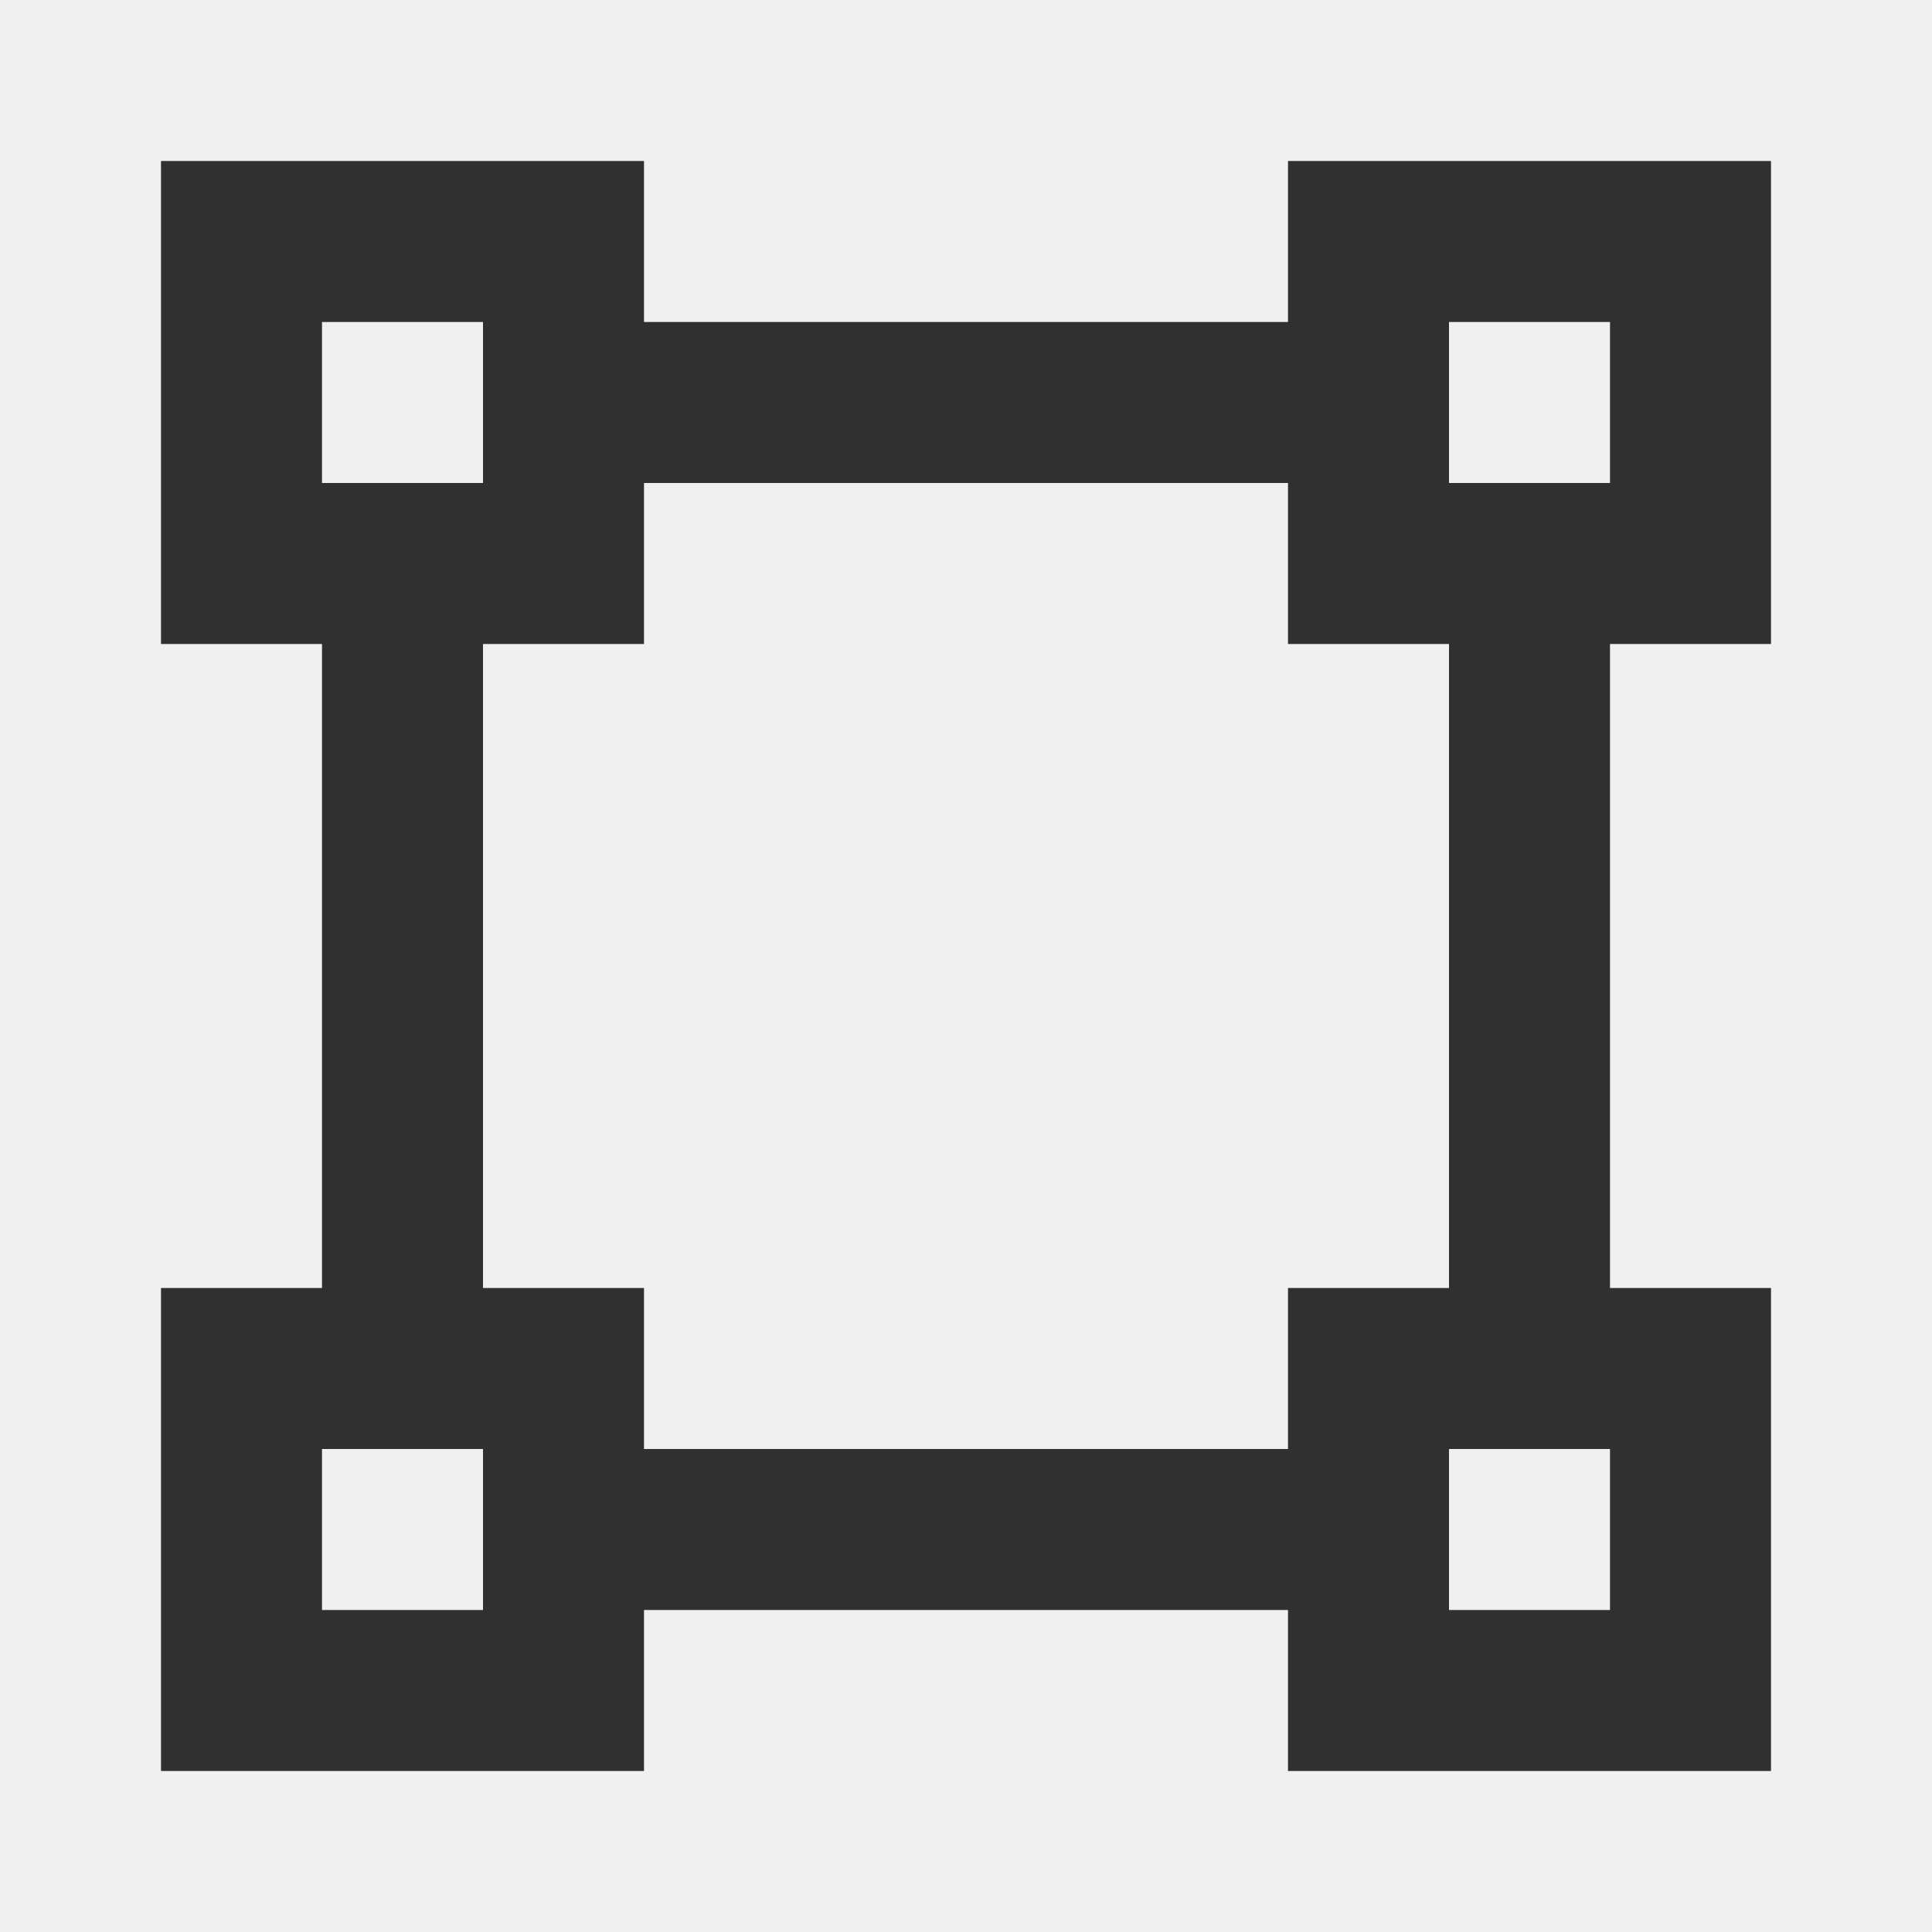
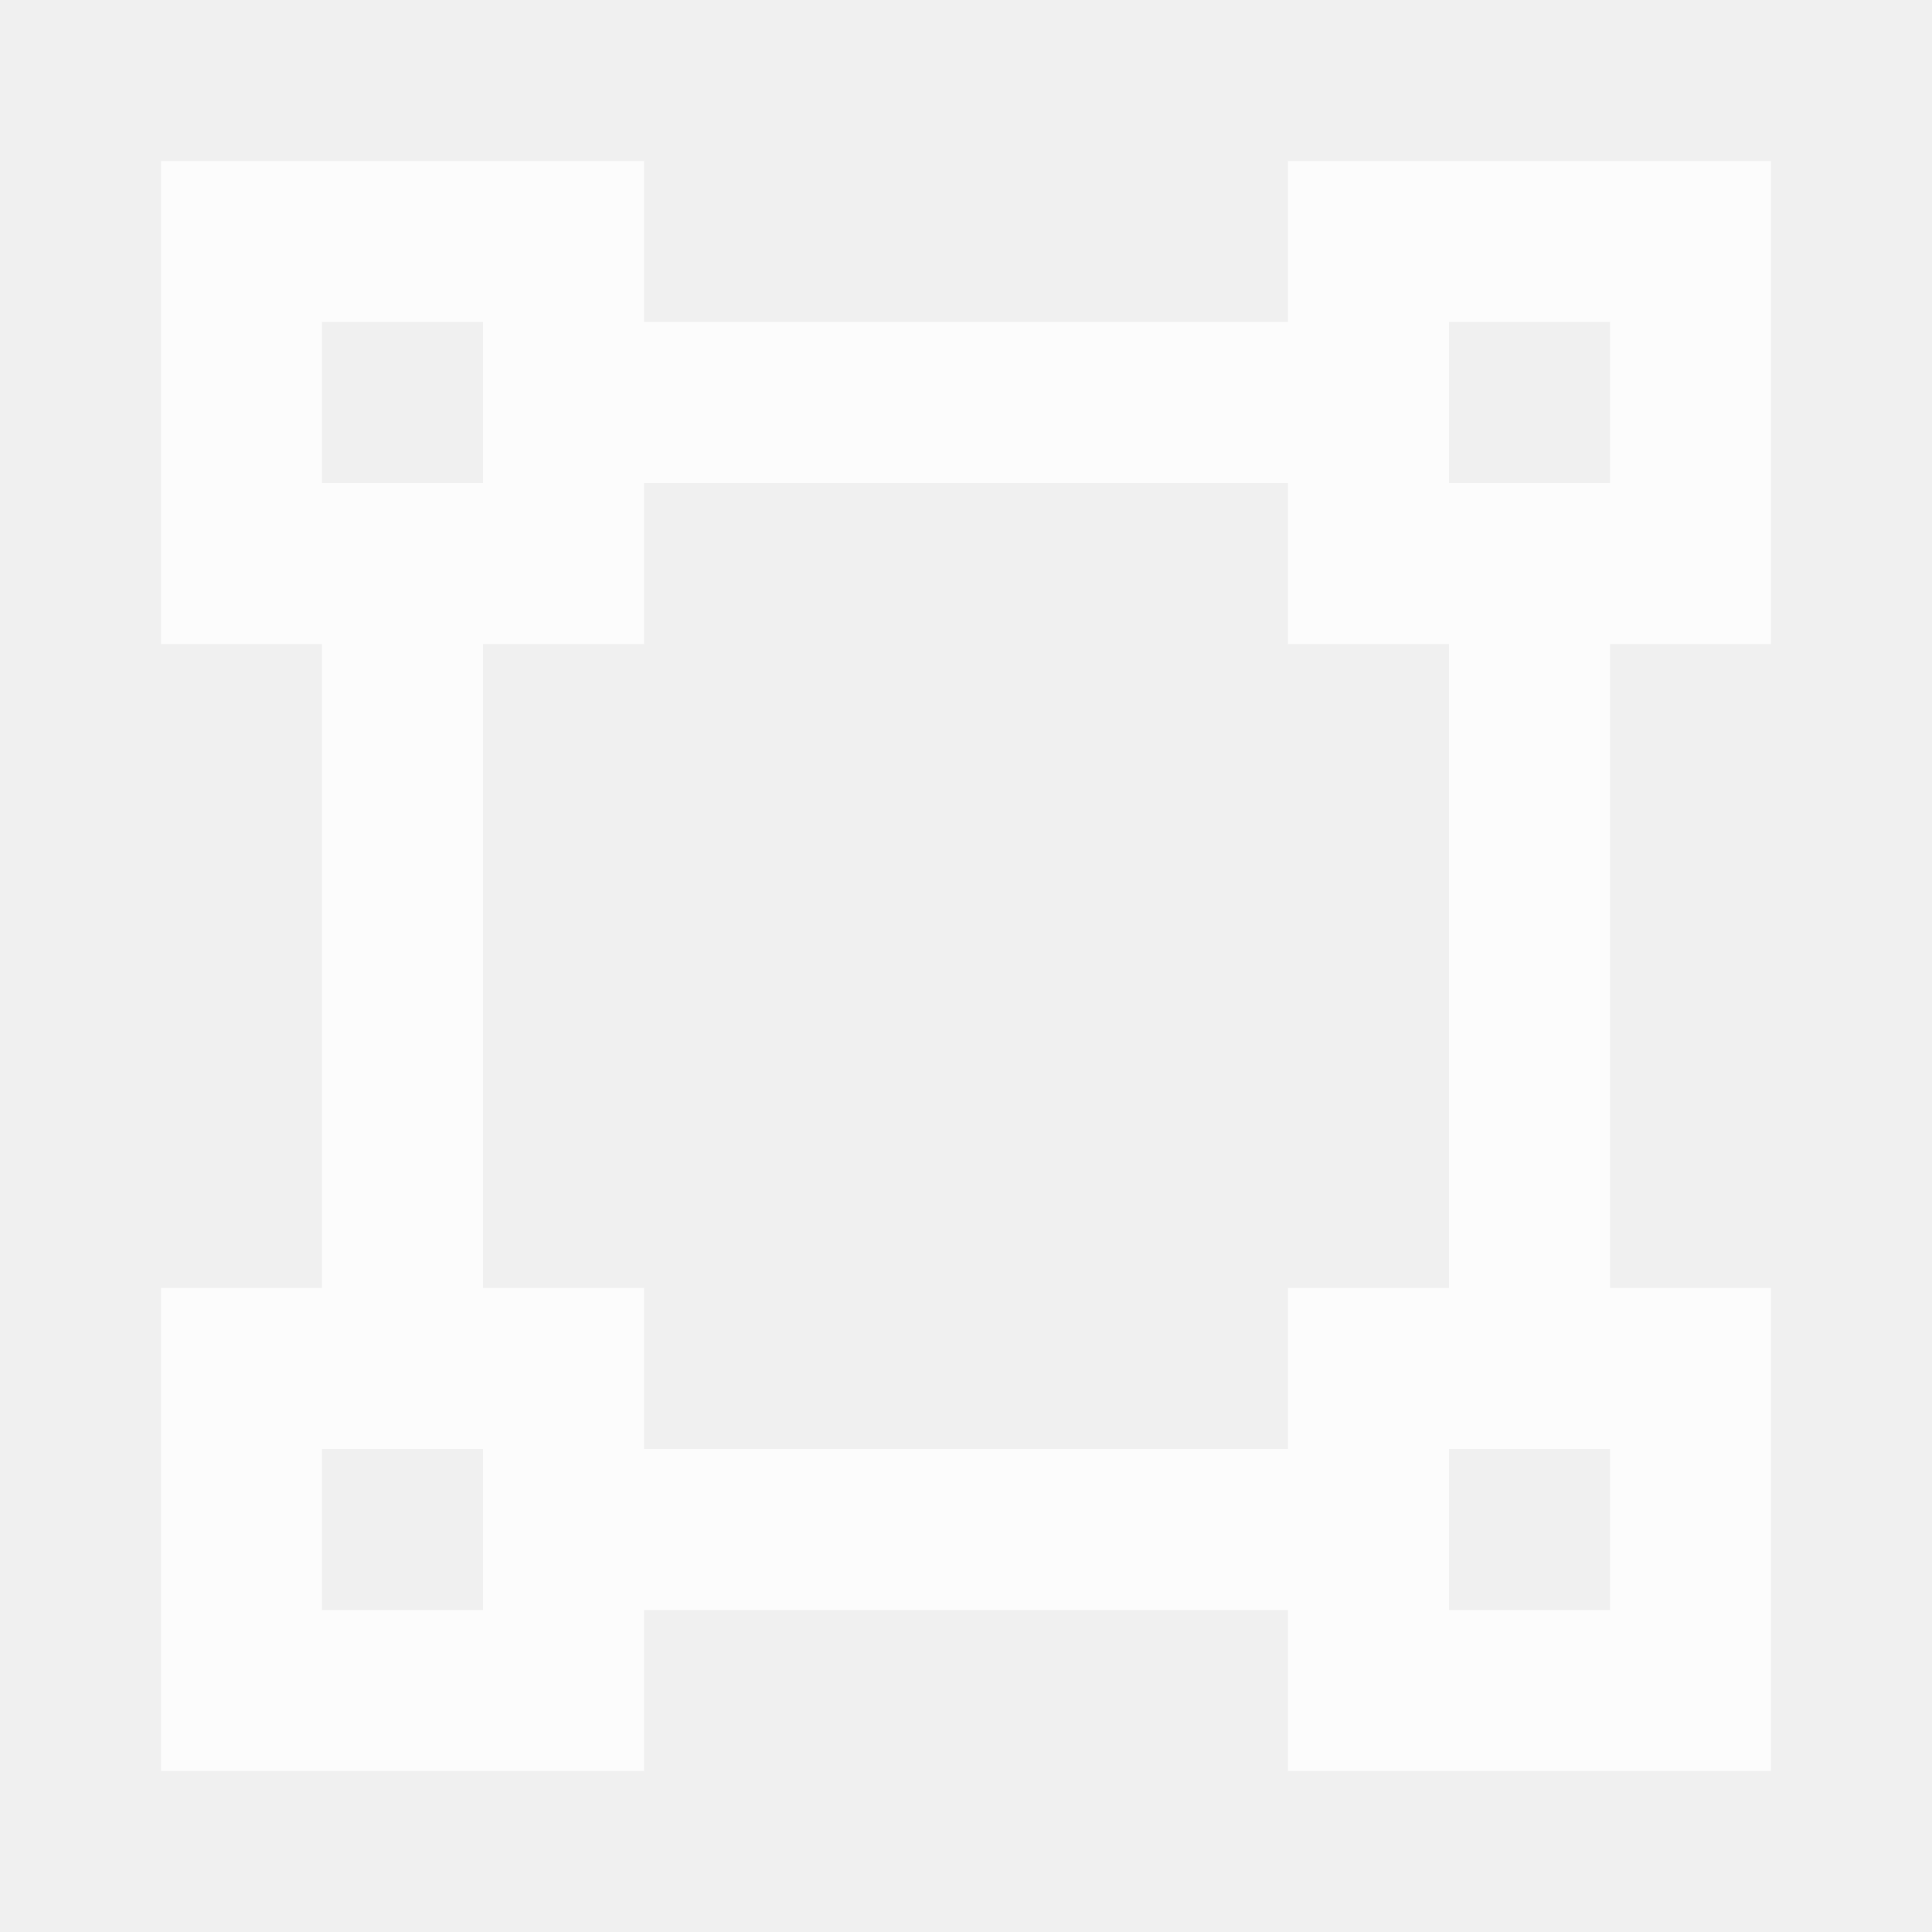
- <svg xmlns="http://www.w3.org/2000/svg" fill="none" height="12" viewBox="0 0 12 12" width="12">
-   <path clip-rule="evenodd" d="m1 1h3v1h4v-1h3v3h-1v4h1v3h-3v-1h-4v1h-3v-3h1v-4h-1zm2 9v-1h-1v1zm1-1h4v-1h1v-4h-1v-1h-4v1h-1v4h1zm5 0v1h1v-1zm0-6v-1h1v1zm-6-1v1h-1v-1z" fill="#000" fill-opacity=".8" fill-rule="evenodd" />
+ <svg xmlns="http://www.w3.org/2000/svg" fill="none" height="100%" viewBox="0 0 12 12" width="100%">
+   <path clip-rule="evenodd" d="m1 1h3v1h4v-1h3v3h-1v4h1v3h-3v-1h-4v1h-3v-3h1v-4h-1zm2 9v-1h-1v1zm1-1h4v-1h1v-4h-1v-1h-4v1h-1v4h1zm5 0v1h1v-1zm0-6v-1h1v1zm-6-1v1h-1v-1z" fill="white" fill-opacity=".8" fill-rule="evenodd" />
</svg>
